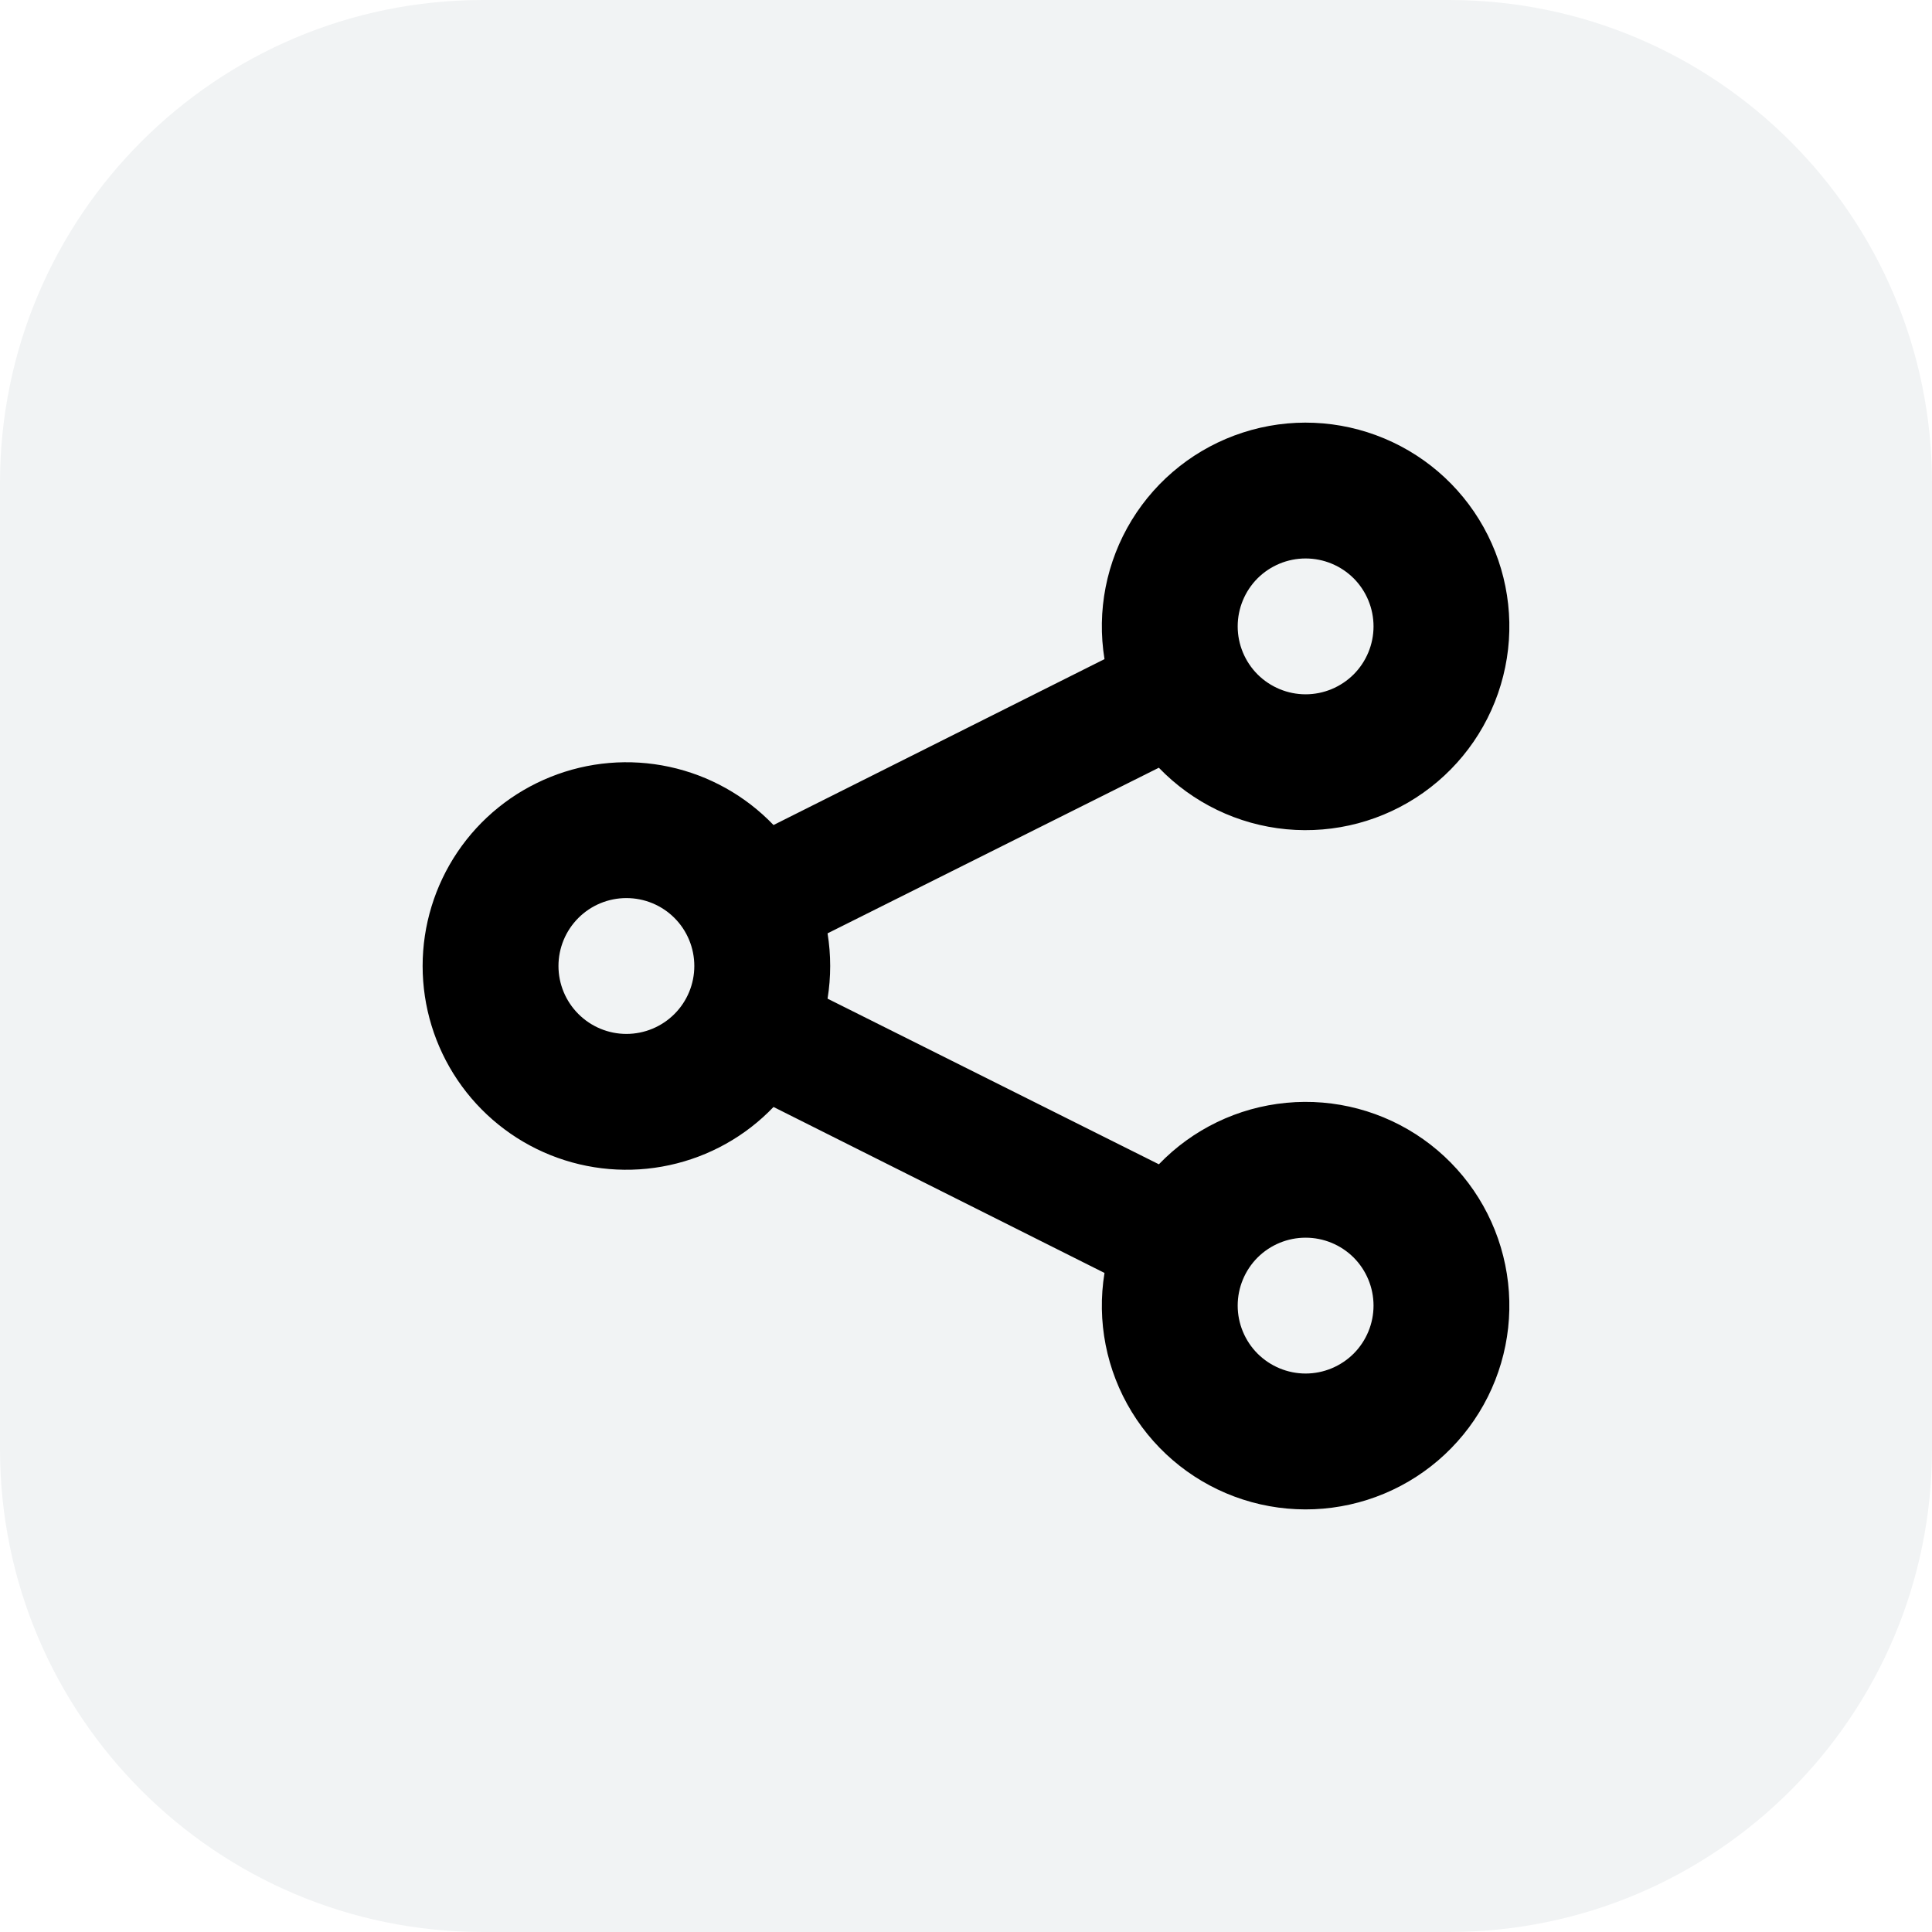
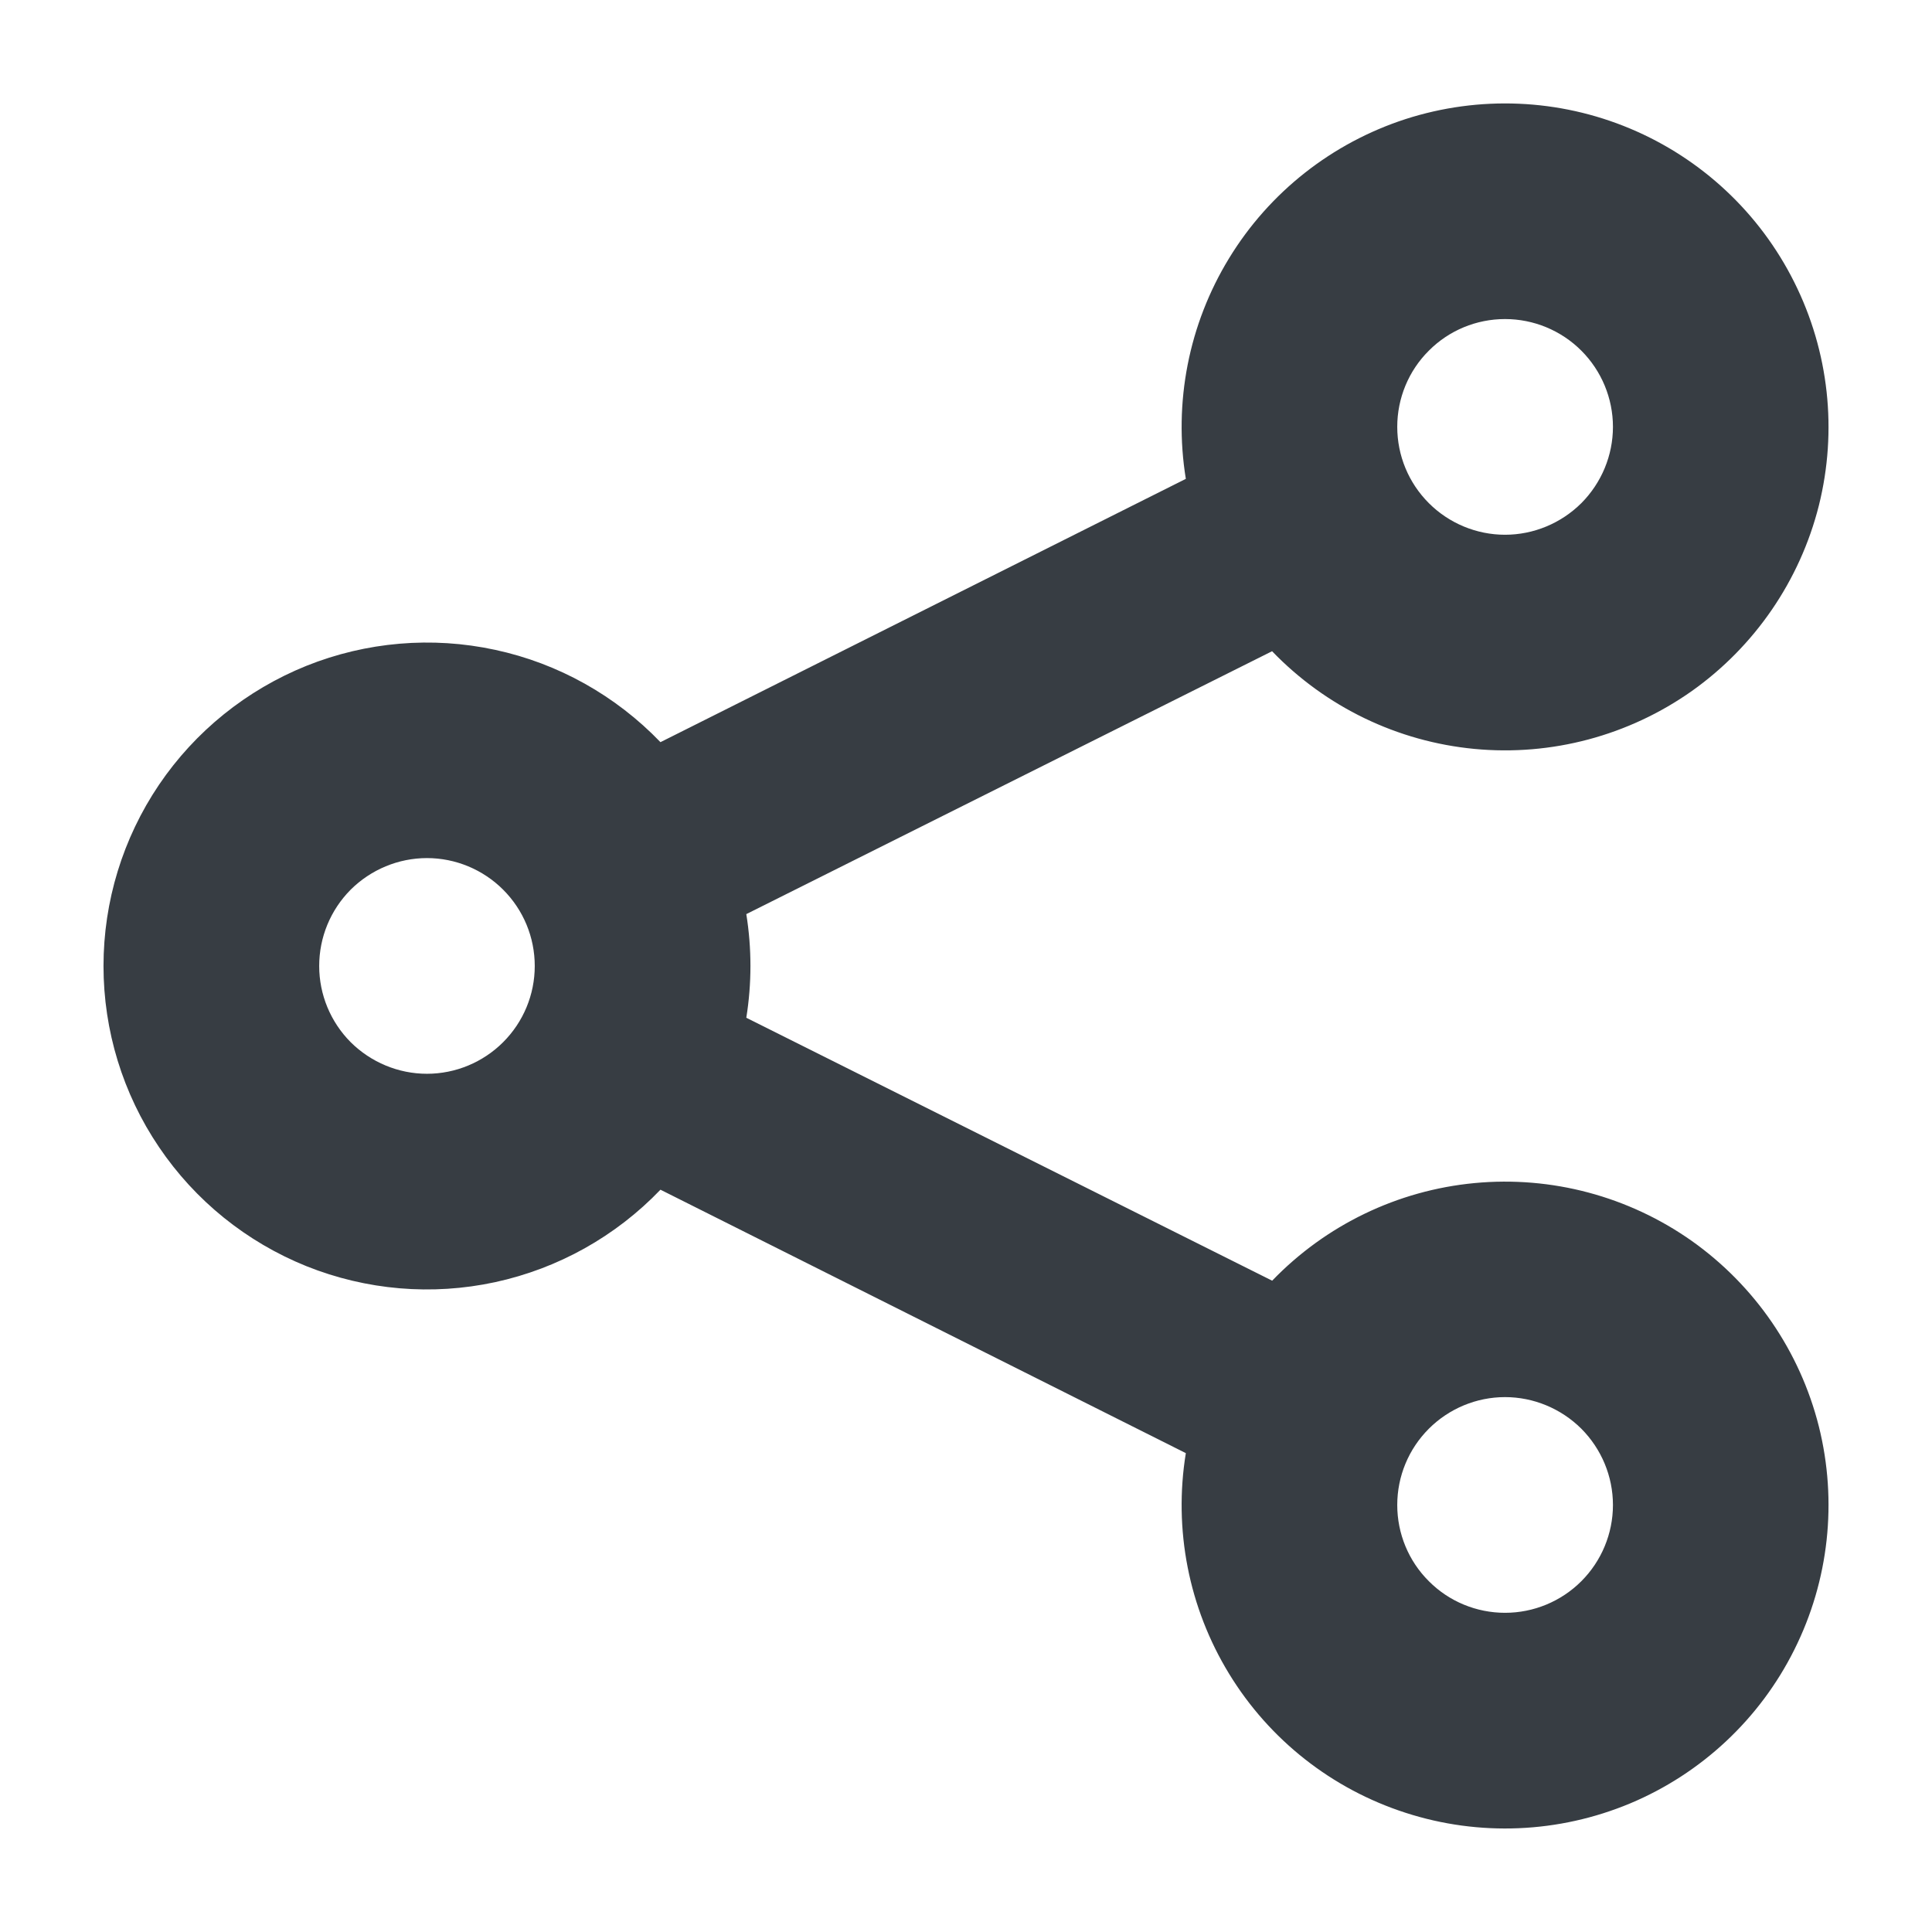
- <svg xmlns="http://www.w3.org/2000/svg" width="32" height="32" viewBox="0 0 32 32" fill="none">
-   <rect width="32" height="32" rx="8" fill="#F1F3F4" />
-   <path fill-rule="evenodd" clip-rule="evenodd" d="M19.194 19.285C19.754 18.703 20.503 18.342 21.306 18.266C22.11 18.189 22.914 18.404 23.573 18.869C24.232 19.335 24.702 20.021 24.898 20.804C25.095 21.587 25.004 22.414 24.643 23.136C24.282 23.857 23.675 24.426 22.93 24.738C22.186 25.05 21.355 25.085 20.587 24.837C19.819 24.589 19.166 24.074 18.745 23.385C18.324 22.697 18.164 21.88 18.294 21.084L12.812 18.335C12.346 18.822 11.745 19.157 11.086 19.299C10.428 19.441 9.742 19.383 9.117 19.132C8.492 18.881 7.956 18.448 7.579 17.89C7.202 17.332 7 16.674 7 16C7 15.327 7.202 14.668 7.579 14.11C7.956 13.552 8.492 13.12 9.117 12.869C9.742 12.617 10.428 12.559 11.086 12.701C11.745 12.843 12.346 13.179 12.812 13.665L18.294 10.917C18.164 10.12 18.324 9.304 18.745 8.615C19.166 7.927 19.819 7.412 20.587 7.164C21.355 6.915 22.186 6.951 22.93 7.263C23.675 7.575 24.282 8.143 24.643 8.865C25.004 9.587 25.095 10.414 24.898 11.196C24.702 11.979 24.232 12.665 23.573 13.131C22.914 13.597 22.11 13.811 21.306 13.735C20.503 13.659 19.754 13.297 19.194 12.716L13.707 15.459C13.765 15.817 13.765 16.182 13.707 16.541L19.194 19.284V19.285ZM21.625 11.5C21.923 11.5 22.209 11.381 22.421 11.17C22.631 10.959 22.75 10.673 22.75 10.375C22.75 10.076 22.631 9.79 22.421 9.579C22.209 9.368 21.923 9.25 21.625 9.25C21.327 9.25 21.041 9.368 20.829 9.579C20.619 9.79 20.5 10.076 20.5 10.375C20.5 10.673 20.619 10.959 20.829 11.17C21.041 11.381 21.327 11.5 21.625 11.5ZM21.625 22.75C21.923 22.75 22.209 22.631 22.421 22.42C22.631 22.209 22.75 21.923 22.75 21.625C22.75 21.326 22.631 21.04 22.421 20.829C22.209 20.618 21.923 20.5 21.625 20.5C21.327 20.5 21.041 20.618 20.829 20.829C20.619 21.04 20.5 21.326 20.5 21.625C20.5 21.923 20.619 22.209 20.829 22.42C21.041 22.631 21.327 22.75 21.625 22.75ZM10.375 17.125C10.674 17.125 10.96 17.006 11.171 16.795C11.382 16.584 11.5 16.298 11.5 16C11.5 15.701 11.382 15.415 11.171 15.204C10.96 14.993 10.674 14.875 10.375 14.875C10.077 14.875 9.791 14.993 9.58 15.204C9.369 15.415 9.25 15.701 9.25 16C9.25 16.298 9.369 16.584 9.58 16.795C9.791 17.006 10.077 17.125 10.375 17.125Z" fill="black" />
+ <svg xmlns="http://www.w3.org/2000/svg" width="14" height="14" viewBox="0 0 14 14" fill="none">
+   <path fill-rule="evenodd" clip-rule="evenodd" d="M9.218 9.281C9.607 8.877 10.127 8.626 10.685 8.573C11.243 8.52 11.801 8.669 12.259 8.992C12.716 9.316 13.043 9.792 13.18 10.336C13.316 10.88 13.253 11.454 13.002 11.955C12.752 12.456 12.33 12.851 11.813 13.068C11.296 13.284 10.719 13.309 10.185 13.136C9.652 12.964 9.198 12.607 8.906 12.128C8.614 11.65 8.503 11.083 8.593 10.53L4.786 8.621C4.462 8.959 4.045 9.192 3.588 9.291C3.13 9.39 2.654 9.349 2.22 9.175C1.786 9 1.414 8.7 1.152 8.312C0.89 7.925 0.75 7.468 0.75 7C0.75 6.532 0.89 6.075 1.152 5.687C1.414 5.3 1.786 5 2.22 4.825C2.654 4.651 3.13 4.61 3.588 4.709C4.045 4.807 4.462 5.041 4.786 5.378L8.593 3.47C8.503 2.917 8.614 2.35 8.906 1.872C9.198 1.393 9.652 1.036 10.185 0.863C10.719 0.691 11.296 0.715 11.813 0.932C12.33 1.149 12.752 1.544 13.002 2.045C13.253 2.546 13.316 3.12 13.18 3.664C13.043 4.207 12.716 4.684 12.259 5.008C11.801 5.331 11.243 5.48 10.685 5.427C10.127 5.374 9.607 5.123 9.218 4.719L5.408 6.624C5.448 6.873 5.448 7.126 5.408 7.375L9.218 9.28V9.281ZM10.906 3.875C11.113 3.875 11.312 3.792 11.459 3.646C11.605 3.499 11.688 3.301 11.688 3.093C11.688 2.886 11.605 2.687 11.459 2.541C11.312 2.394 11.113 2.312 10.906 2.312C10.699 2.312 10.5 2.394 10.354 2.541C10.207 2.687 10.125 2.886 10.125 3.093C10.125 3.301 10.207 3.499 10.354 3.646C10.5 3.792 10.699 3.875 10.906 3.875ZM10.906 11.687C11.113 11.687 11.312 11.605 11.459 11.458C11.605 11.312 11.688 11.113 11.688 10.906C11.688 10.698 11.605 10.5 11.459 10.353C11.312 10.207 11.113 10.124 10.906 10.124C10.699 10.124 10.5 10.207 10.354 10.353C10.207 10.5 10.125 10.698 10.125 10.906C10.125 11.113 10.207 11.312 10.354 11.458C10.5 11.605 10.699 11.687 10.906 11.687ZM3.094 7.781C3.301 7.781 3.5 7.698 3.646 7.552C3.793 7.405 3.875 7.207 3.875 7C3.875 6.792 3.793 6.594 3.646 6.447C3.5 6.301 3.301 6.218 3.094 6.218C2.887 6.218 2.688 6.301 2.541 6.447C2.395 6.594 2.313 6.792 2.313 7C2.313 7.207 2.395 7.405 2.541 7.552C2.688 7.698 2.887 7.781 3.094 7.781Z" fill="#373D43" />
</svg>
